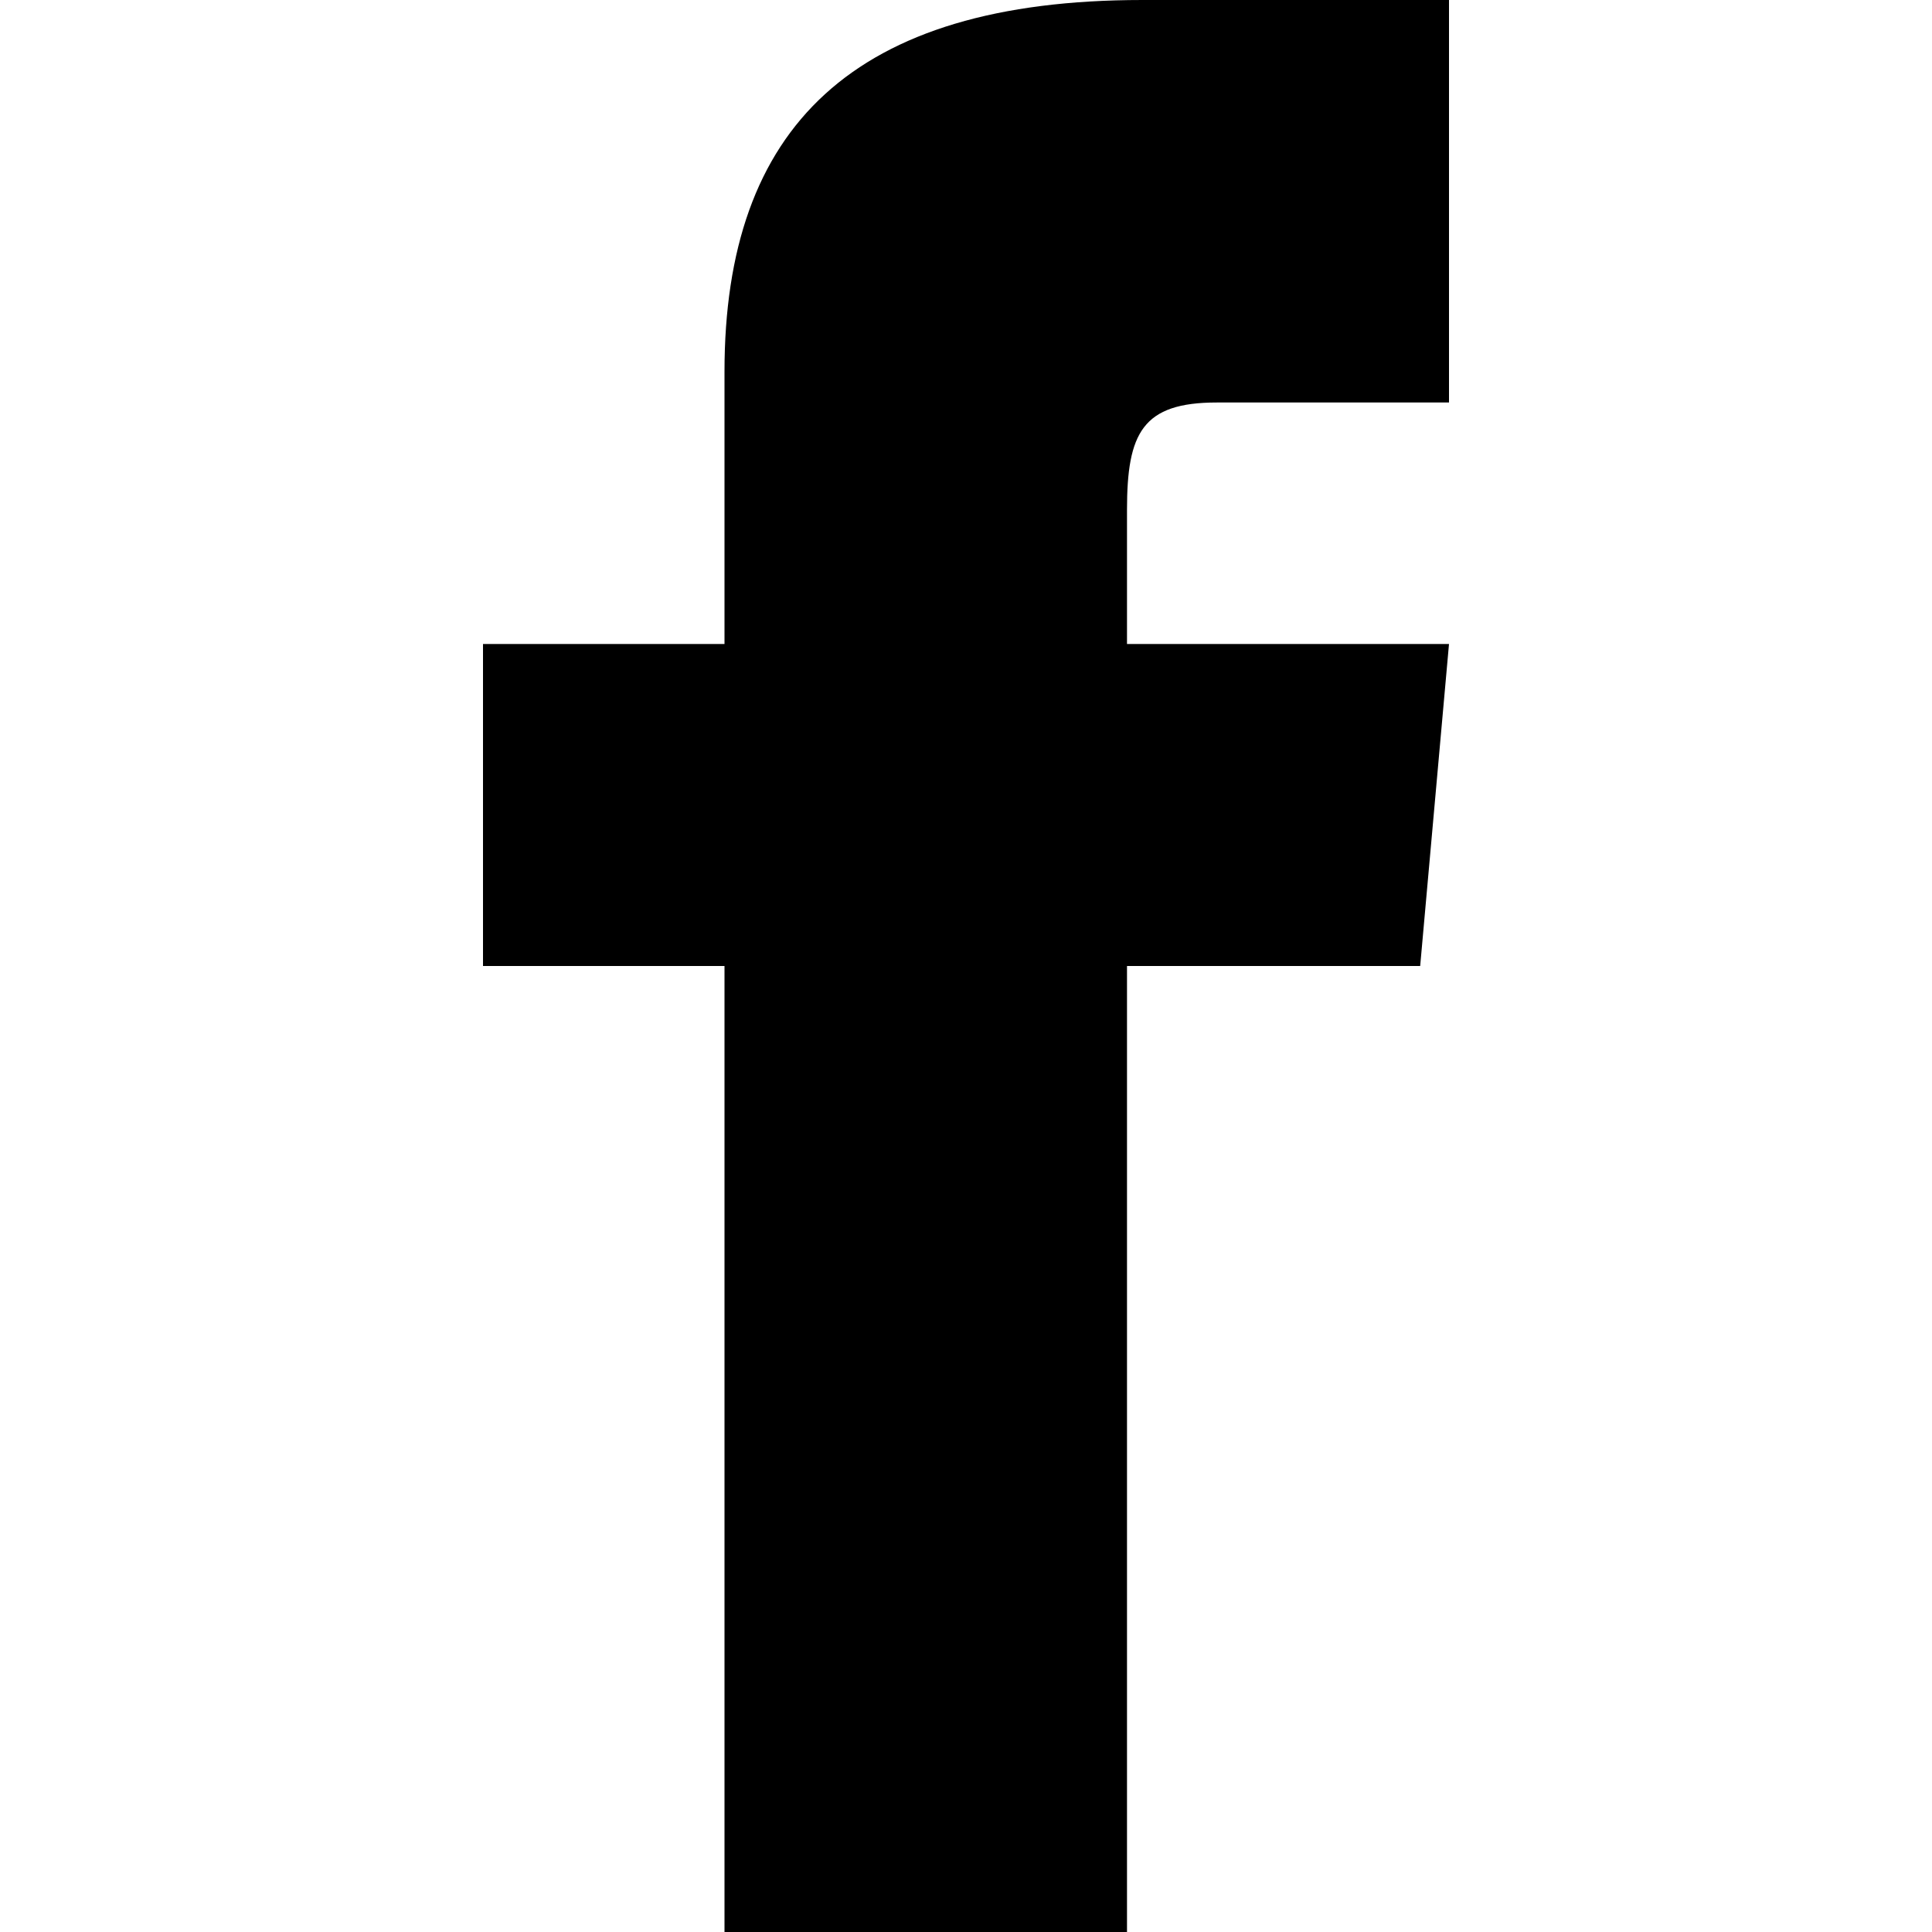
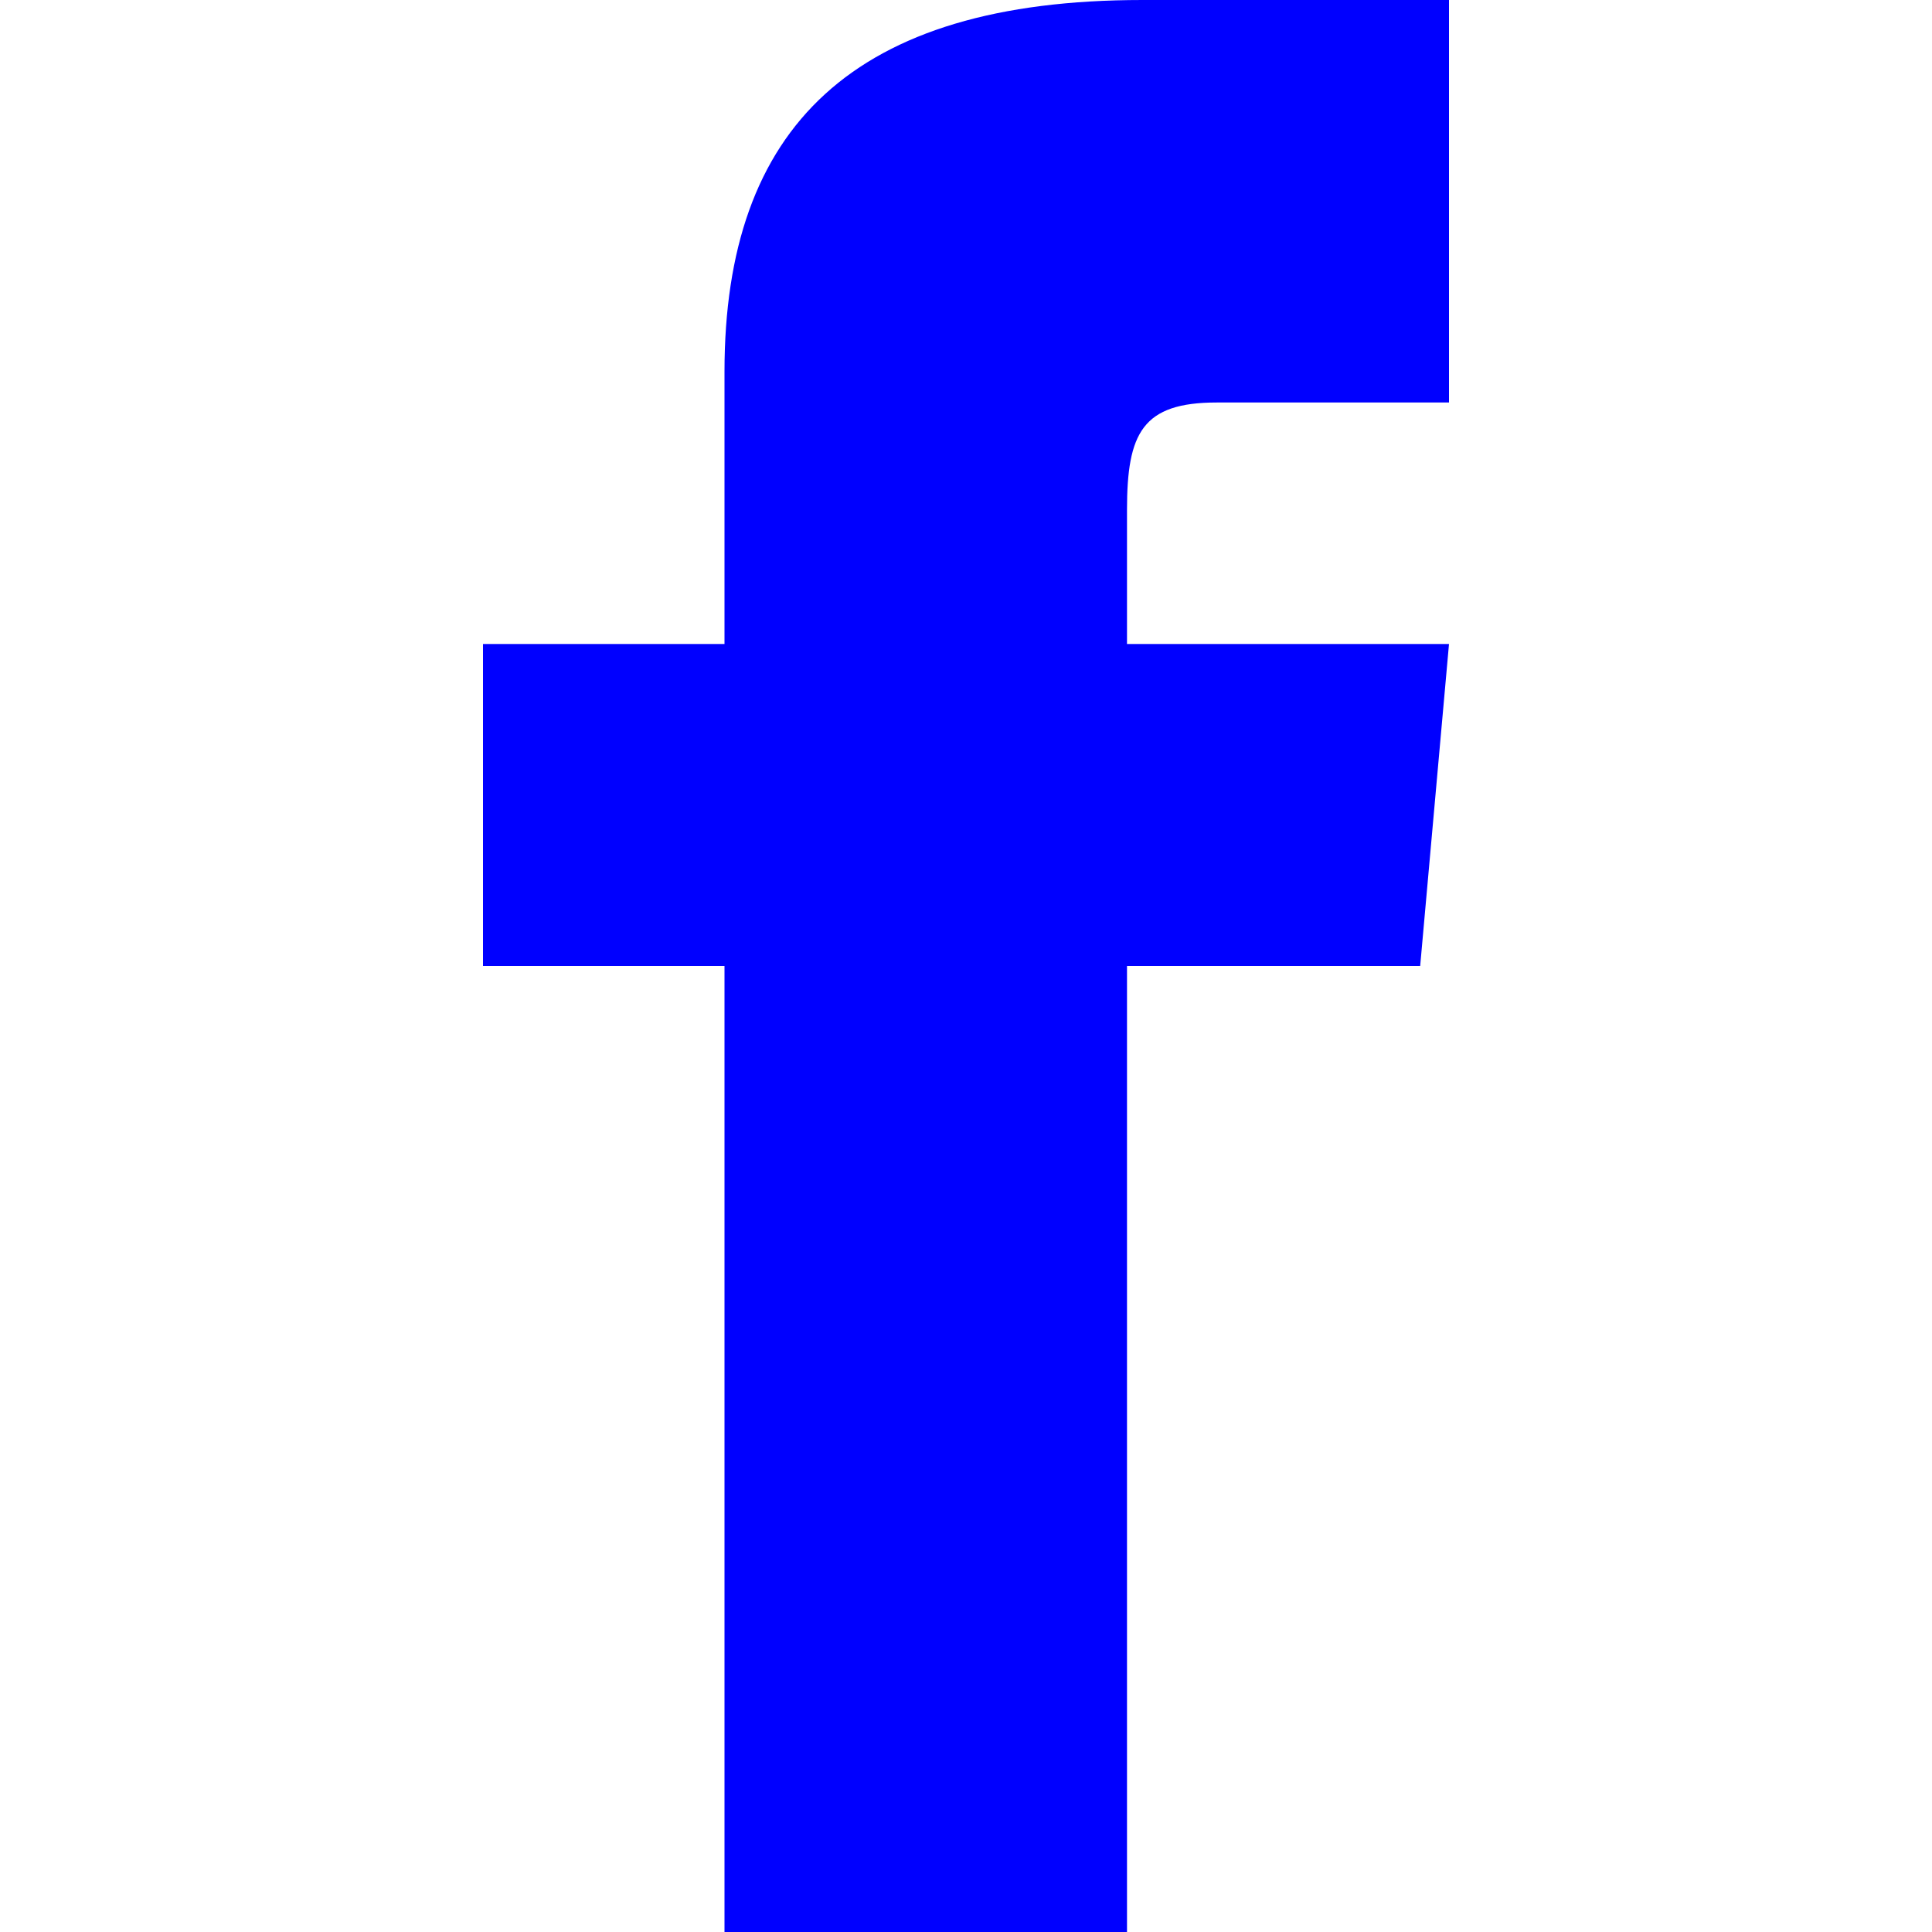
<svg xmlns="http://www.w3.org/2000/svg" width="24" height="24" viewBox="0 0 24 24">
-   <path d="M9 8h-3v4h3v12h5v-12h3.642l.358-4h-4v-1.667c0-.955.192-1.333 1.115-1.333h2.885v-5h-3.808c-3.596 0-5.192 1.583-5.192 4.615v3.385z" />
+   <path fill="blue" d="M9 8h-3v4h3v12h5v-12h3.642l.358-4h-4v-1.667c0-.955.192-1.333 1.115-1.333h2.885v-5h-3.808c-3.596 0-5.192 1.583-5.192 4.615v3.385z" />
</svg>
